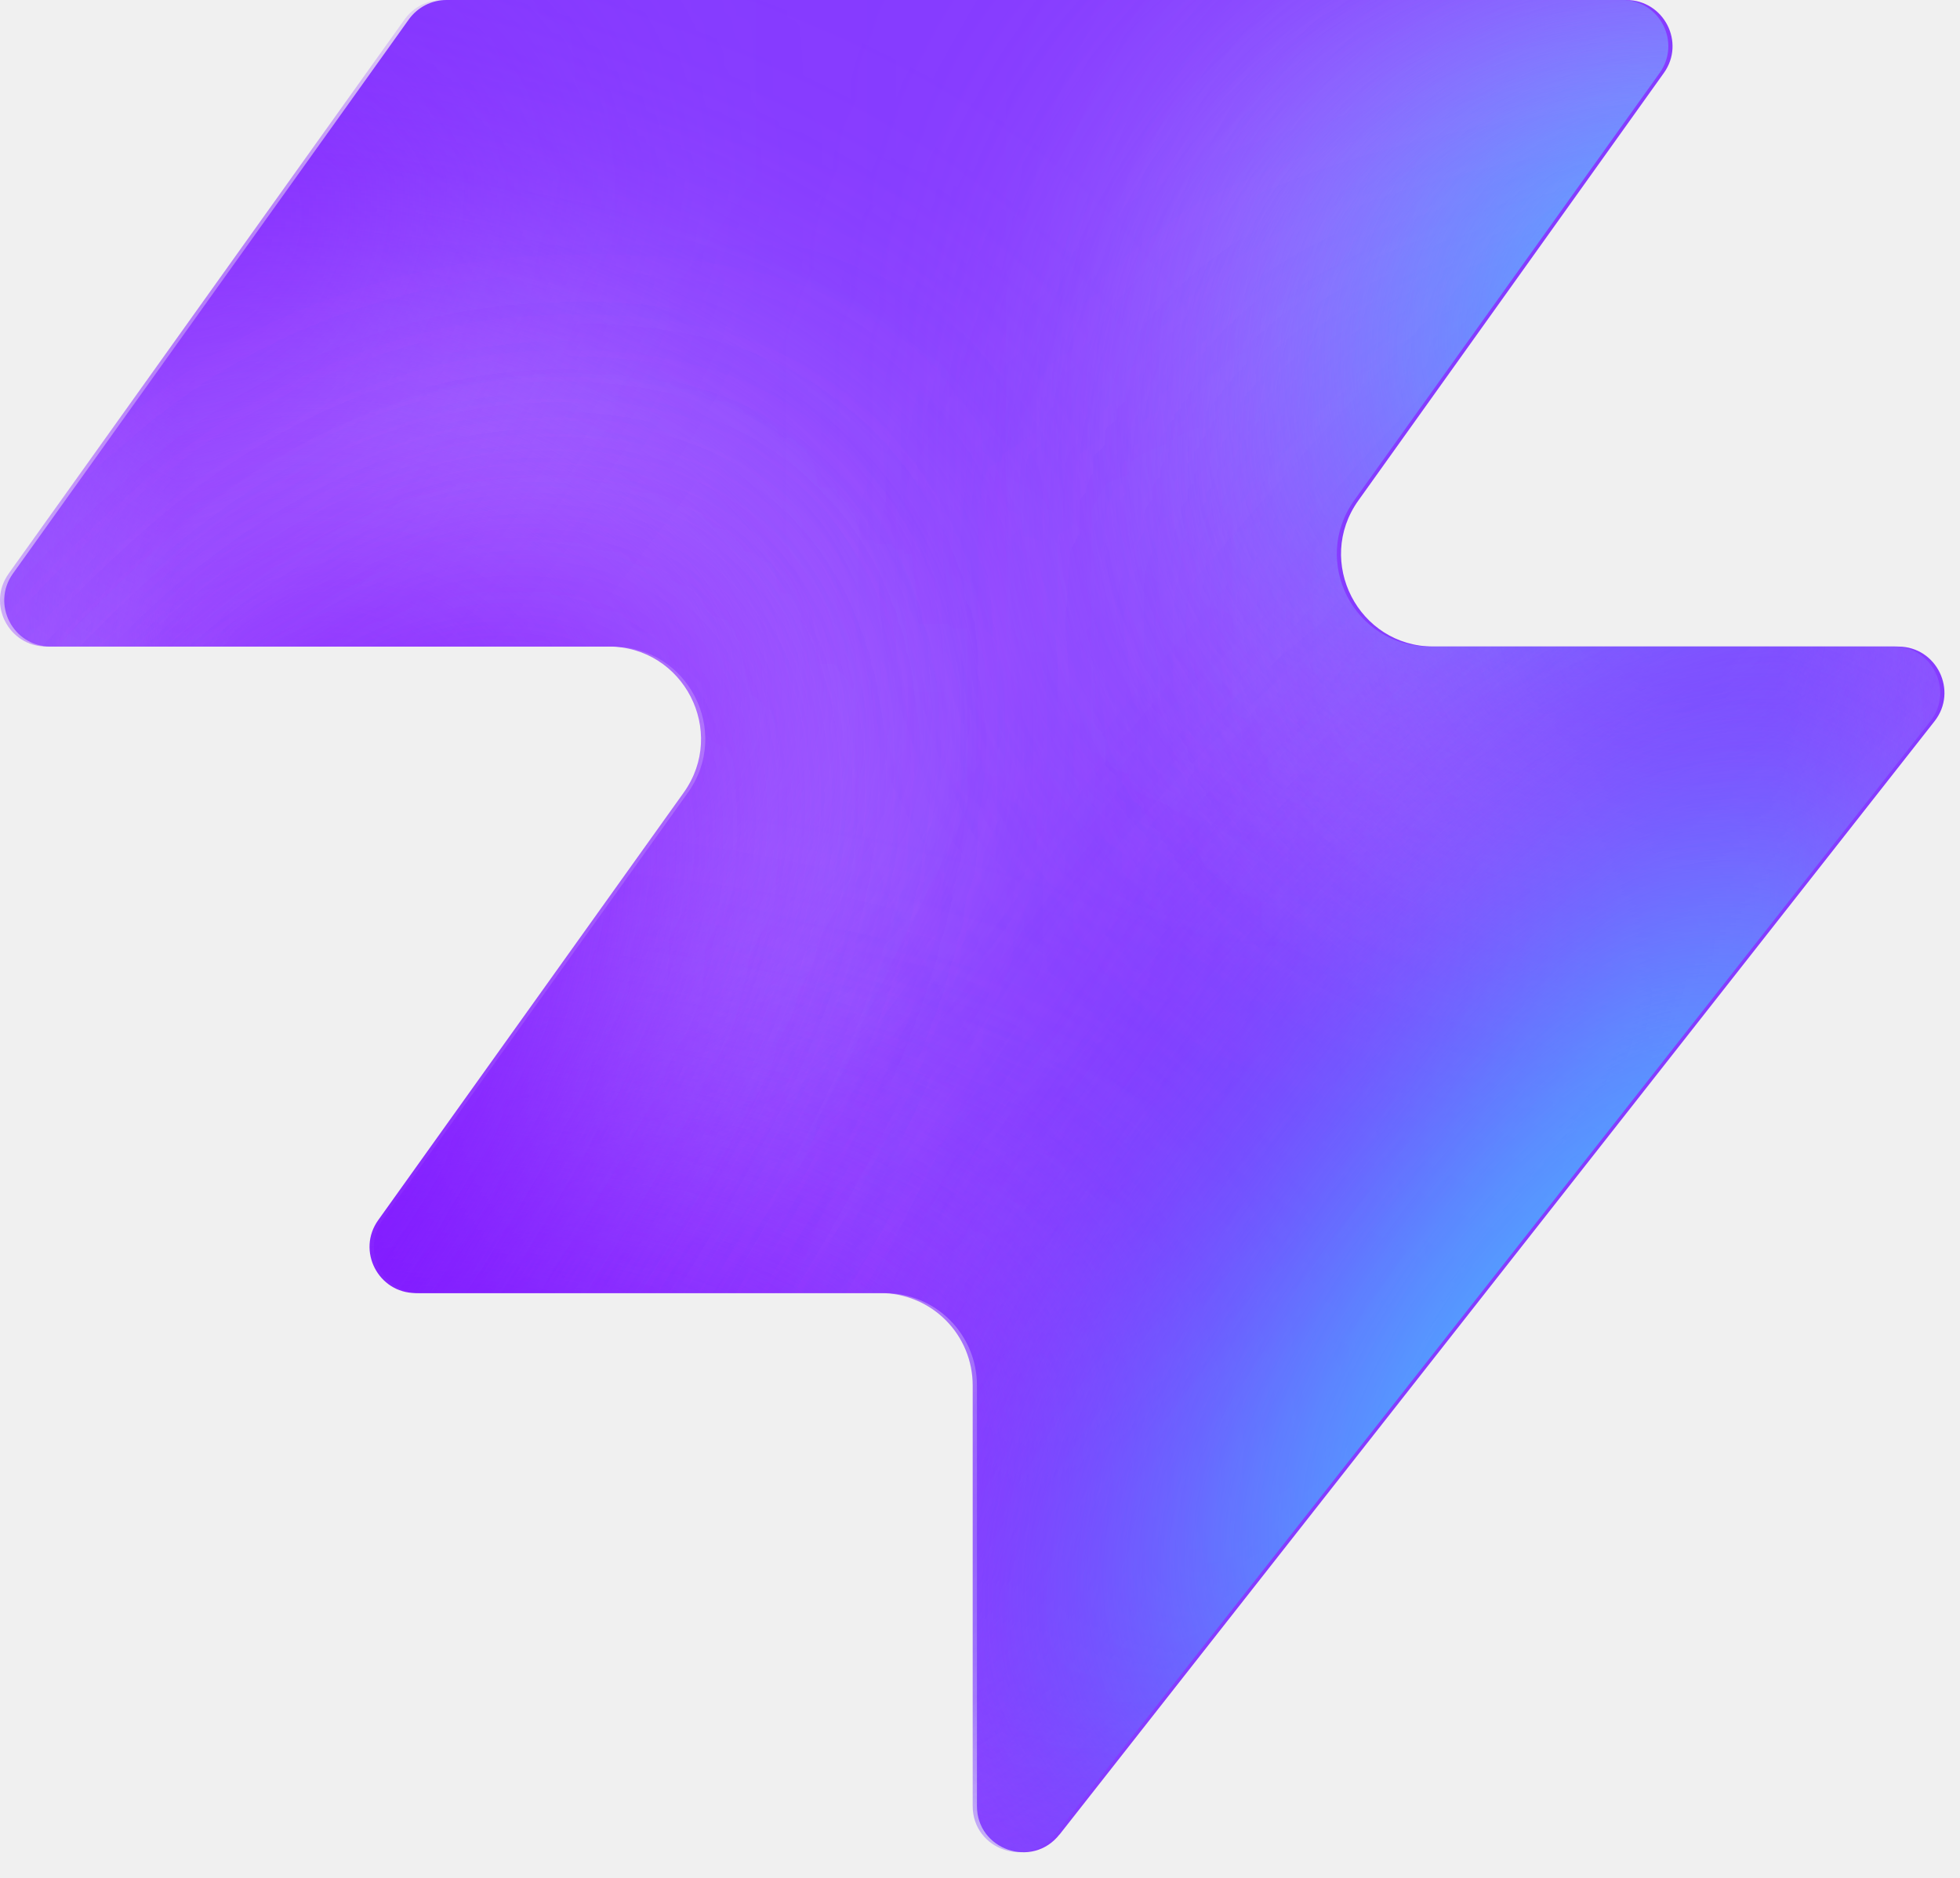
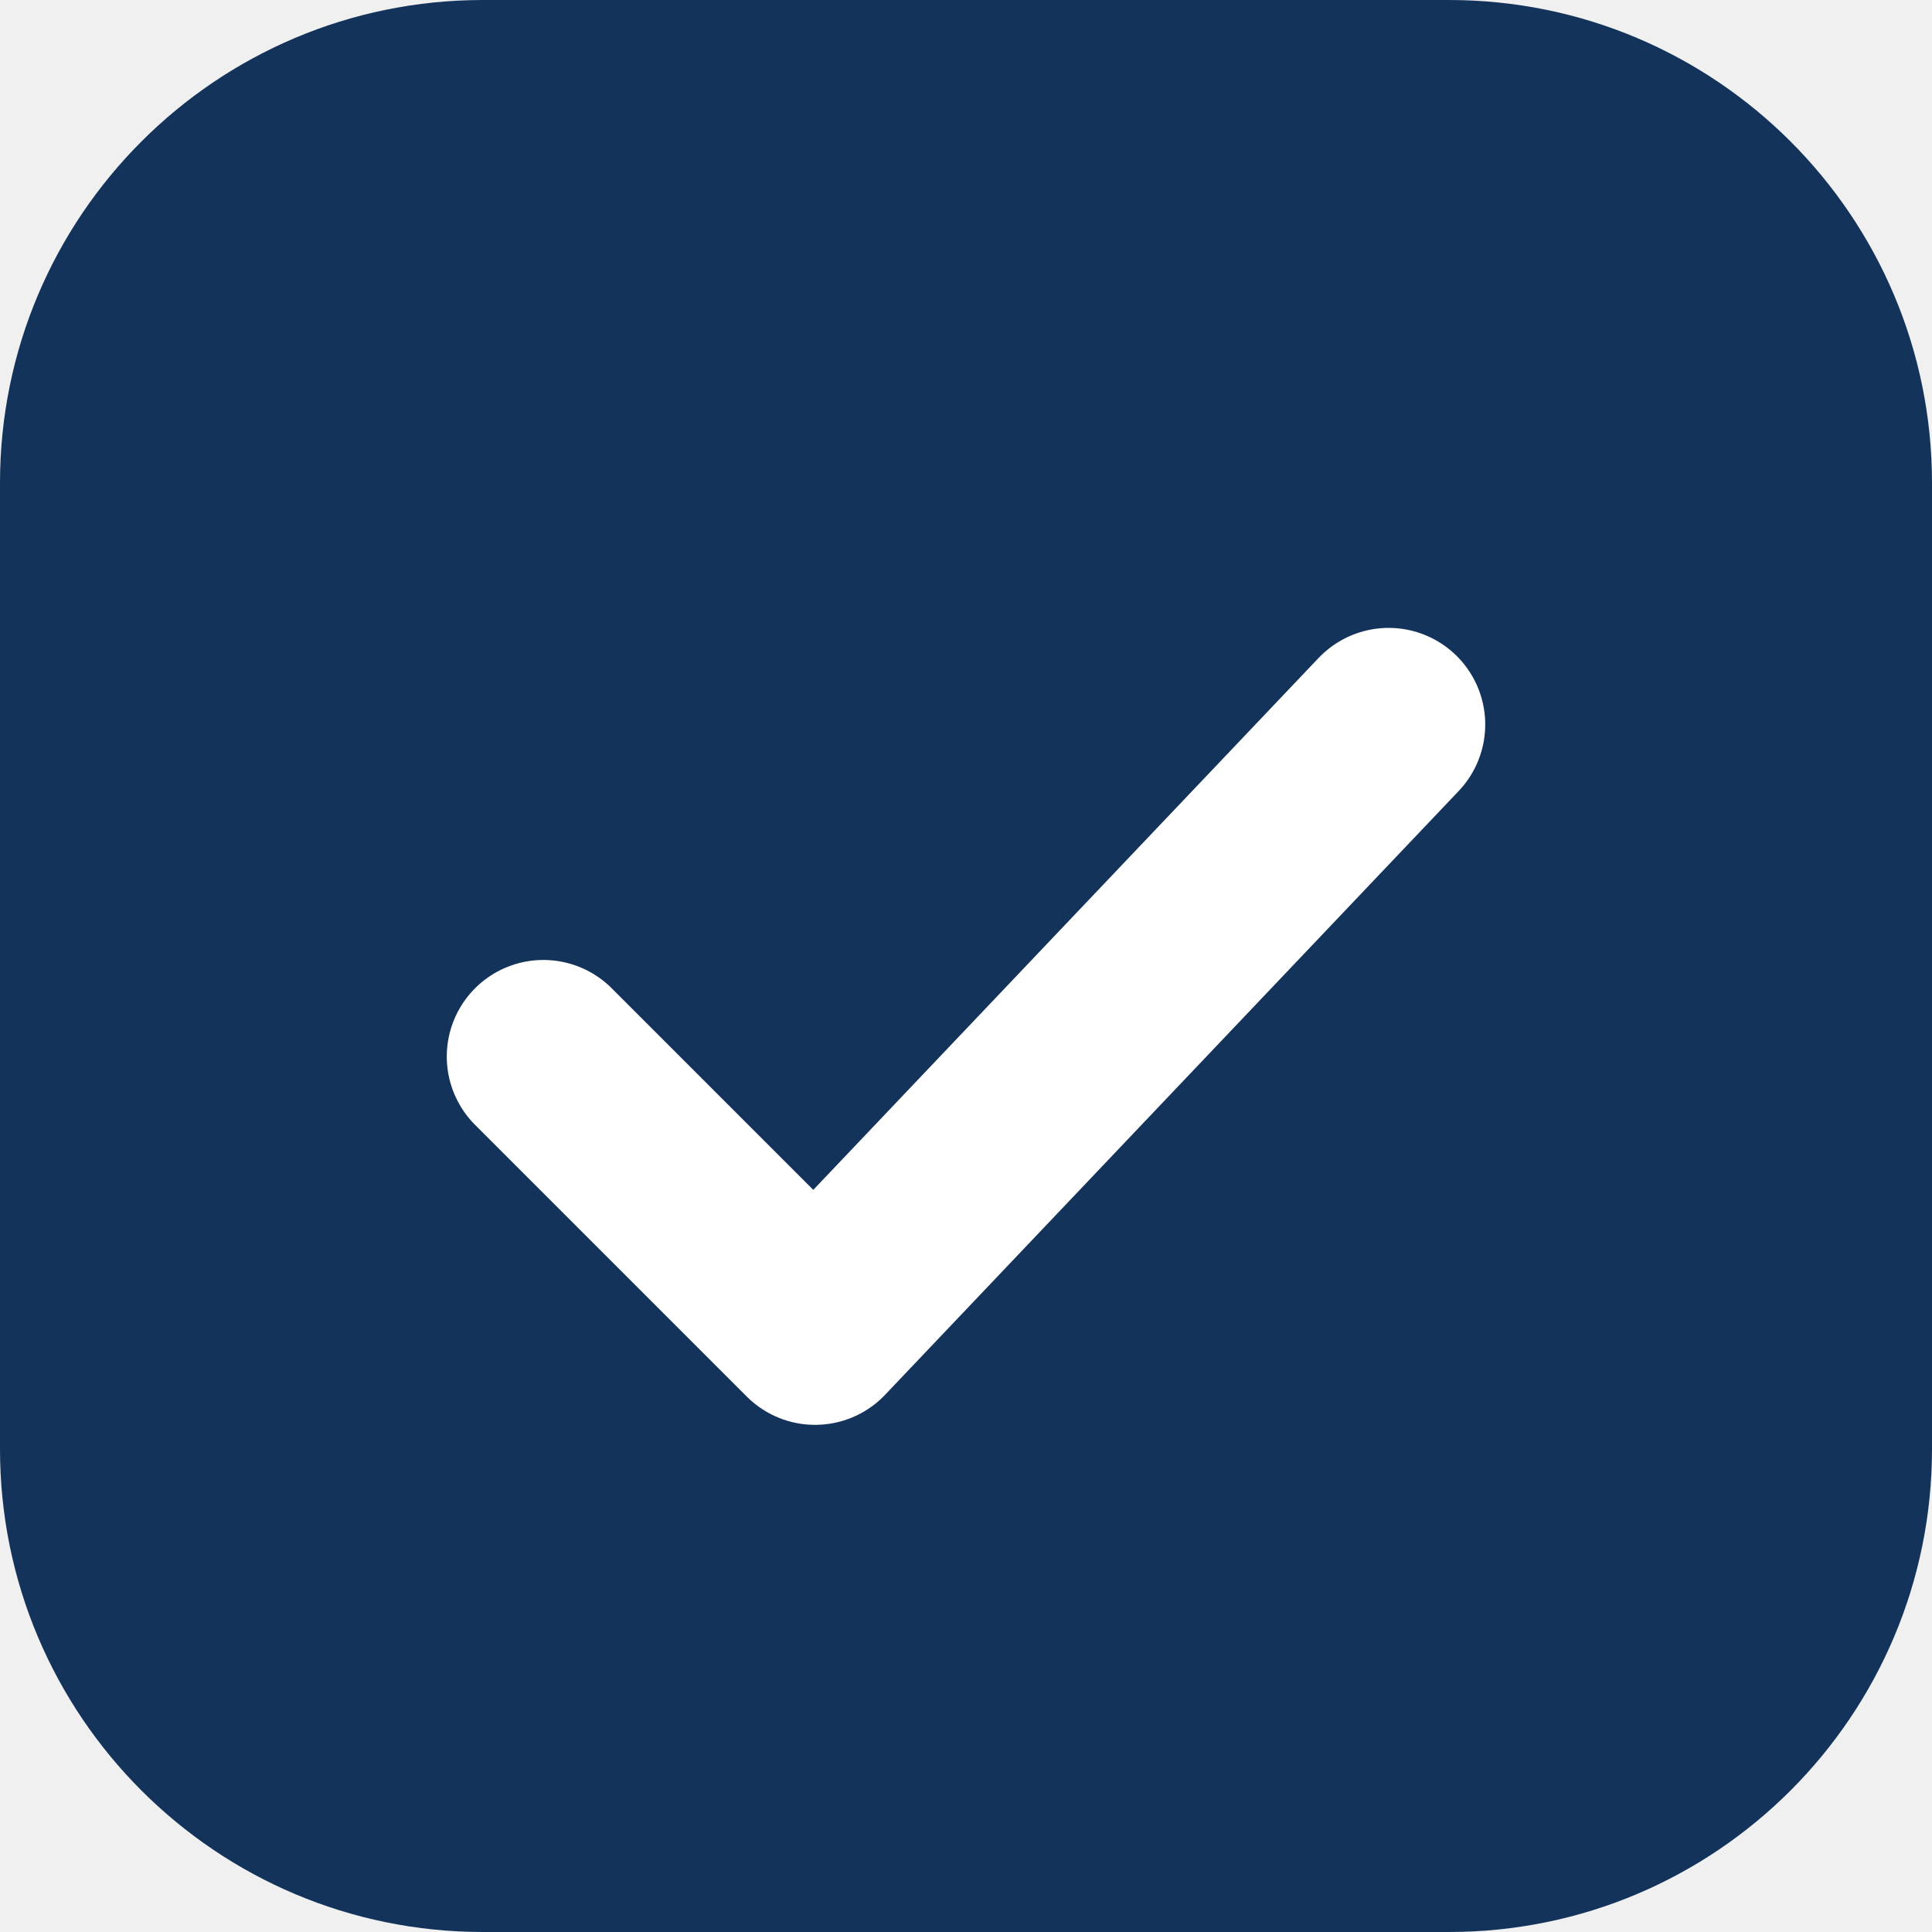
- <svg xmlns="http://www.w3.org/2000/svg" width="48" height="46" fill="none" viewBox="0 0 48 46">
-   <path fill="#863bff" d="M25.946 44.938c-.664.845-2.021.375-2.021-.698V33.937a2.26 2.26 0 0 0-2.262-2.262H10.287c-.92 0-1.456-1.04-.92-1.788l7.48-10.471c1.07-1.497 0-3.578-1.842-3.578H1.237c-.92 0-1.456-1.04-.92-1.788L10.013.474c.214-.297.556-.474.92-.474h28.894c.92 0 1.456 1.04.92 1.788l-7.48 10.471c-1.07 1.498 0 3.579 1.842 3.579h11.377c.943 0 1.473 1.088.89 1.83L25.947 44.94z" style="fill:#863bff;fill:color(display-p3 .525 .23 1);fill-opacity:1" />
-   <mask id="a" width="48" height="46" x="0" y="0" maskUnits="userSpaceOnUse" style="mask-type:alpha">
-     <path fill="#000" d="M25.842 44.938c-.664.844-2.021.375-2.021-.698V33.937a2.26 2.26 0 0 0-2.262-2.262H10.183c-.92 0-1.456-1.04-.92-1.788l7.48-10.471c1.07-1.498 0-3.579-1.842-3.579H1.133c-.92 0-1.456-1.04-.92-1.787L9.91.473c.214-.297.556-.474.92-.474h28.894c.92 0 1.456 1.04.92 1.788l-7.48 10.471c-1.07 1.498 0 3.578 1.842 3.578h11.377c.943 0 1.473 1.088.89 1.832L25.843 44.94z" style="fill:#000;fill-opacity:1" />
-   </mask>
-   <g mask="url(#a)">
-     <g filter="url(#b)">
-       <ellipse cx="5.508" cy="14.704" fill="#ede6ff" rx="5.508" ry="14.704" style="fill:#ede6ff;fill:color(display-p3 .927 .903 1);fill-opacity:1" transform="matrix(.00324 1 1 -.00324 -4.47 31.516)" />
-     </g>
-     <g filter="url(#c)">
-       <ellipse cx="10.399" cy="29.851" fill="#ede6ff" rx="10.399" ry="29.851" style="fill:#ede6ff;fill:color(display-p3 .927 .903 1);fill-opacity:1" transform="matrix(.00324 1 1 -.00324 -39.328 7.883)" />
-     </g>
-     <g filter="url(#d)">
-       <ellipse cx="5.508" cy="30.487" fill="#7e14ff" rx="5.508" ry="30.487" style="fill:#7e14ff;fill:color(display-p3 .492 .077 1);fill-opacity:1" transform="rotate(89.814 -25.913 -14.639)scale(1 -1)" />
-     </g>
-     <g filter="url(#e)">
-       <ellipse cx="5.508" cy="30.599" fill="#7e14ff" rx="5.508" ry="30.599" style="fill:#7e14ff;fill:color(display-p3 .492 .077 1);fill-opacity:1" transform="rotate(89.814 -32.644 -3.334)scale(1 -1)" />
-     </g>
-     <g filter="url(#f)">
-       <ellipse cx="5.508" cy="30.599" fill="#7e14ff" rx="5.508" ry="30.599" style="fill:#7e14ff;fill:color(display-p3 .492 .077 1);fill-opacity:1" transform="matrix(.00324 1 1 -.00324 -34.34 30.47)" />
-     </g>
-     <g filter="url(#g)">
-       <ellipse cx="14.072" cy="22.078" fill="#ede6ff" rx="14.072" ry="22.078" style="fill:#ede6ff;fill:color(display-p3 .927 .903 1);fill-opacity:1" transform="rotate(93.35 24.506 48.493)scale(-1 1)" />
-     </g>
-     <g filter="url(#h)">
-       <ellipse cx="3.47" cy="21.501" fill="#7e14ff" rx="3.47" ry="21.501" style="fill:#7e14ff;fill:color(display-p3 .492 .077 1);fill-opacity:1" transform="rotate(89.009 28.708 47.59)scale(-1 1)" />
-     </g>
-     <g filter="url(#i)">
-       <ellipse cx="3.47" cy="21.501" fill="#7e14ff" rx="3.47" ry="21.501" style="fill:#7e14ff;fill:color(display-p3 .492 .077 1);fill-opacity:1" transform="rotate(89.009 28.708 47.59)scale(-1 1)" />
-     </g>
-     <g filter="url(#j)">
-       <ellipse cx=".387" cy="8.972" fill="#7e14ff" rx="4.407" ry="29.108" style="fill:#7e14ff;fill:color(display-p3 .492 .077 1);fill-opacity:1" transform="rotate(39.51 .387 8.972)" />
-     </g>
-     <g filter="url(#k)">
-       <ellipse cx="47.523" cy="-6.092" fill="#7e14ff" rx="4.407" ry="29.108" style="fill:#7e14ff;fill:color(display-p3 .492 .077 1);fill-opacity:1" transform="rotate(37.892 47.523 -6.092)" />
-     </g>
-     <g filter="url(#l)">
-       <ellipse cx="41.412" cy="6.333" fill="#47bfff" rx="5.971" ry="9.665" style="fill:#47bfff;fill:color(display-p3 .28 .748 1);fill-opacity:1" transform="rotate(37.892 41.412 6.333)" />
-     </g>
-     <g filter="url(#m)">
-       <ellipse cx="-1.879" cy="38.332" fill="#7e14ff" rx="4.407" ry="29.108" style="fill:#7e14ff;fill:color(display-p3 .492 .077 1);fill-opacity:1" transform="rotate(37.892 -1.88 38.332)" />
-     </g>
-     <g filter="url(#n)">
-       <ellipse cx="-1.879" cy="38.332" fill="#7e14ff" rx="4.407" ry="29.108" style="fill:#7e14ff;fill:color(display-p3 .492 .077 1);fill-opacity:1" transform="rotate(37.892 -1.88 38.332)" />
-     </g>
-     <g filter="url(#o)">
-       <ellipse cx="35.651" cy="29.907" fill="#7e14ff" rx="4.407" ry="29.108" style="fill:#7e14ff;fill:color(display-p3 .492 .077 1);fill-opacity:1" transform="rotate(37.892 35.651 29.907)" />
-     </g>
-     <g filter="url(#p)">
-       <ellipse cx="38.418" cy="32.4" fill="#47bfff" rx="5.971" ry="15.297" style="fill:#47bfff;fill:color(display-p3 .28 .748 1);fill-opacity:1" transform="rotate(37.892 38.418 32.4)" />
-     </g>
-   </g>
-   <defs>
-     <filter id="b" width="60.045" height="41.654" x="-19.77" y="16.149" color-interpolation-filters="sRGB" filterUnits="userSpaceOnUse">
-       <feFlood flood-opacity="0" result="BackgroundImageFix" />
-       <feBlend in="SourceGraphic" in2="BackgroundImageFix" result="shape" />
-       <feGaussianBlur result="effect1_foregroundBlur_2002_17158" stdDeviation="7.659" />
-     </filter>
-     <filter id="c" width="90.34" height="51.437" x="-54.613" y="-7.533" color-interpolation-filters="sRGB" filterUnits="userSpaceOnUse">
-       <feFlood flood-opacity="0" result="BackgroundImageFix" />
-       <feBlend in="SourceGraphic" in2="BackgroundImageFix" result="shape" />
-       <feGaussianBlur result="effect1_foregroundBlur_2002_17158" stdDeviation="7.659" />
-     </filter>
-     <filter id="d" width="79.355" height="29.4" x="-49.64" y="2.03" color-interpolation-filters="sRGB" filterUnits="userSpaceOnUse">
-       <feFlood flood-opacity="0" result="BackgroundImageFix" />
-       <feBlend in="SourceGraphic" in2="BackgroundImageFix" result="shape" />
-       <feGaussianBlur result="effect1_foregroundBlur_2002_17158" stdDeviation="4.596" />
-     </filter>
-     <filter id="e" width="79.579" height="29.4" x="-45.045" y="20.029" color-interpolation-filters="sRGB" filterUnits="userSpaceOnUse">
-       <feFlood flood-opacity="0" result="BackgroundImageFix" />
-       <feBlend in="SourceGraphic" in2="BackgroundImageFix" result="shape" />
-       <feGaussianBlur result="effect1_foregroundBlur_2002_17158" stdDeviation="4.596" />
-     </filter>
-     <filter id="f" width="79.579" height="29.4" x="-43.513" y="21.178" color-interpolation-filters="sRGB" filterUnits="userSpaceOnUse">
-       <feFlood flood-opacity="0" result="BackgroundImageFix" />
-       <feBlend in="SourceGraphic" in2="BackgroundImageFix" result="shape" />
-       <feGaussianBlur result="effect1_foregroundBlur_2002_17158" stdDeviation="4.596" />
-     </filter>
-     <filter id="g" width="74.749" height="58.852" x="15.756" y="-17.901" color-interpolation-filters="sRGB" filterUnits="userSpaceOnUse">
-       <feFlood flood-opacity="0" result="BackgroundImageFix" />
-       <feBlend in="SourceGraphic" in2="BackgroundImageFix" result="shape" />
-       <feGaussianBlur result="effect1_foregroundBlur_2002_17158" stdDeviation="7.659" />
-     </filter>
-     <filter id="h" width="61.377" height="25.362" x="23.548" y="2.284" color-interpolation-filters="sRGB" filterUnits="userSpaceOnUse">
-       <feFlood flood-opacity="0" result="BackgroundImageFix" />
-       <feBlend in="SourceGraphic" in2="BackgroundImageFix" result="shape" />
-       <feGaussianBlur result="effect1_foregroundBlur_2002_17158" stdDeviation="4.596" />
-     </filter>
-     <filter id="i" width="61.377" height="25.362" x="23.548" y="2.284" color-interpolation-filters="sRGB" filterUnits="userSpaceOnUse">
-       <feFlood flood-opacity="0" result="BackgroundImageFix" />
-       <feBlend in="SourceGraphic" in2="BackgroundImageFix" result="shape" />
-       <feGaussianBlur result="effect1_foregroundBlur_2002_17158" stdDeviation="4.596" />
-     </filter>
-     <filter id="j" width="56.045" height="63.649" x="-27.636" y="-22.853" color-interpolation-filters="sRGB" filterUnits="userSpaceOnUse">
-       <feFlood flood-opacity="0" result="BackgroundImageFix" />
-       <feBlend in="SourceGraphic" in2="BackgroundImageFix" result="shape" />
-       <feGaussianBlur result="effect1_foregroundBlur_2002_17158" stdDeviation="4.596" />
-     </filter>
-     <filter id="k" width="54.814" height="64.646" x="20.116" y="-38.415" color-interpolation-filters="sRGB" filterUnits="userSpaceOnUse">
-       <feFlood flood-opacity="0" result="BackgroundImageFix" />
-       <feBlend in="SourceGraphic" in2="BackgroundImageFix" result="shape" />
-       <feGaussianBlur result="effect1_foregroundBlur_2002_17158" stdDeviation="4.596" />
-     </filter>
-     <filter id="l" width="33.541" height="35.313" x="24.641" y="-11.323" color-interpolation-filters="sRGB" filterUnits="userSpaceOnUse">
-       <feFlood flood-opacity="0" result="BackgroundImageFix" />
-       <feBlend in="SourceGraphic" in2="BackgroundImageFix" result="shape" />
-       <feGaussianBlur result="effect1_foregroundBlur_2002_17158" stdDeviation="4.596" />
-     </filter>
-     <filter id="m" width="54.814" height="64.646" x="-29.286" y="6.009" color-interpolation-filters="sRGB" filterUnits="userSpaceOnUse">
-       <feFlood flood-opacity="0" result="BackgroundImageFix" />
-       <feBlend in="SourceGraphic" in2="BackgroundImageFix" result="shape" />
-       <feGaussianBlur result="effect1_foregroundBlur_2002_17158" stdDeviation="4.596" />
-     </filter>
-     <filter id="n" width="54.814" height="64.646" x="-29.286" y="6.009" color-interpolation-filters="sRGB" filterUnits="userSpaceOnUse">
-       <feFlood flood-opacity="0" result="BackgroundImageFix" />
-       <feBlend in="SourceGraphic" in2="BackgroundImageFix" result="shape" />
-       <feGaussianBlur result="effect1_foregroundBlur_2002_17158" stdDeviation="4.596" />
-     </filter>
-     <filter id="o" width="54.814" height="64.646" x="8.244" y="-2.416" color-interpolation-filters="sRGB" filterUnits="userSpaceOnUse">
-       <feFlood flood-opacity="0" result="BackgroundImageFix" />
-       <feBlend in="SourceGraphic" in2="BackgroundImageFix" result="shape" />
-       <feGaussianBlur result="effect1_foregroundBlur_2002_17158" stdDeviation="4.596" />
-     </filter>
-     <filter id="p" width="39.409" height="43.623" x="18.713" y="10.588" color-interpolation-filters="sRGB" filterUnits="userSpaceOnUse">
-       <feFlood flood-opacity="0" result="BackgroundImageFix" />
-       <feBlend in="SourceGraphic" in2="BackgroundImageFix" result="shape" />
-       <feGaussianBlur result="effect1_foregroundBlur_2002_17158" stdDeviation="4.596" />
-     </filter>
-   </defs>
+ <svg xmlns="http://www.w3.org/2000/svg" viewBox="0 0 32 32">
+   <rect width="32" height="32" rx="8" fill="#13335a" />
+   <path d="M9 17.5l4.5 4.5L23 12" fill="none" stroke="#fff" stroke-width="3.2" stroke-linecap="round" stroke-linejoin="round" />
</svg>
